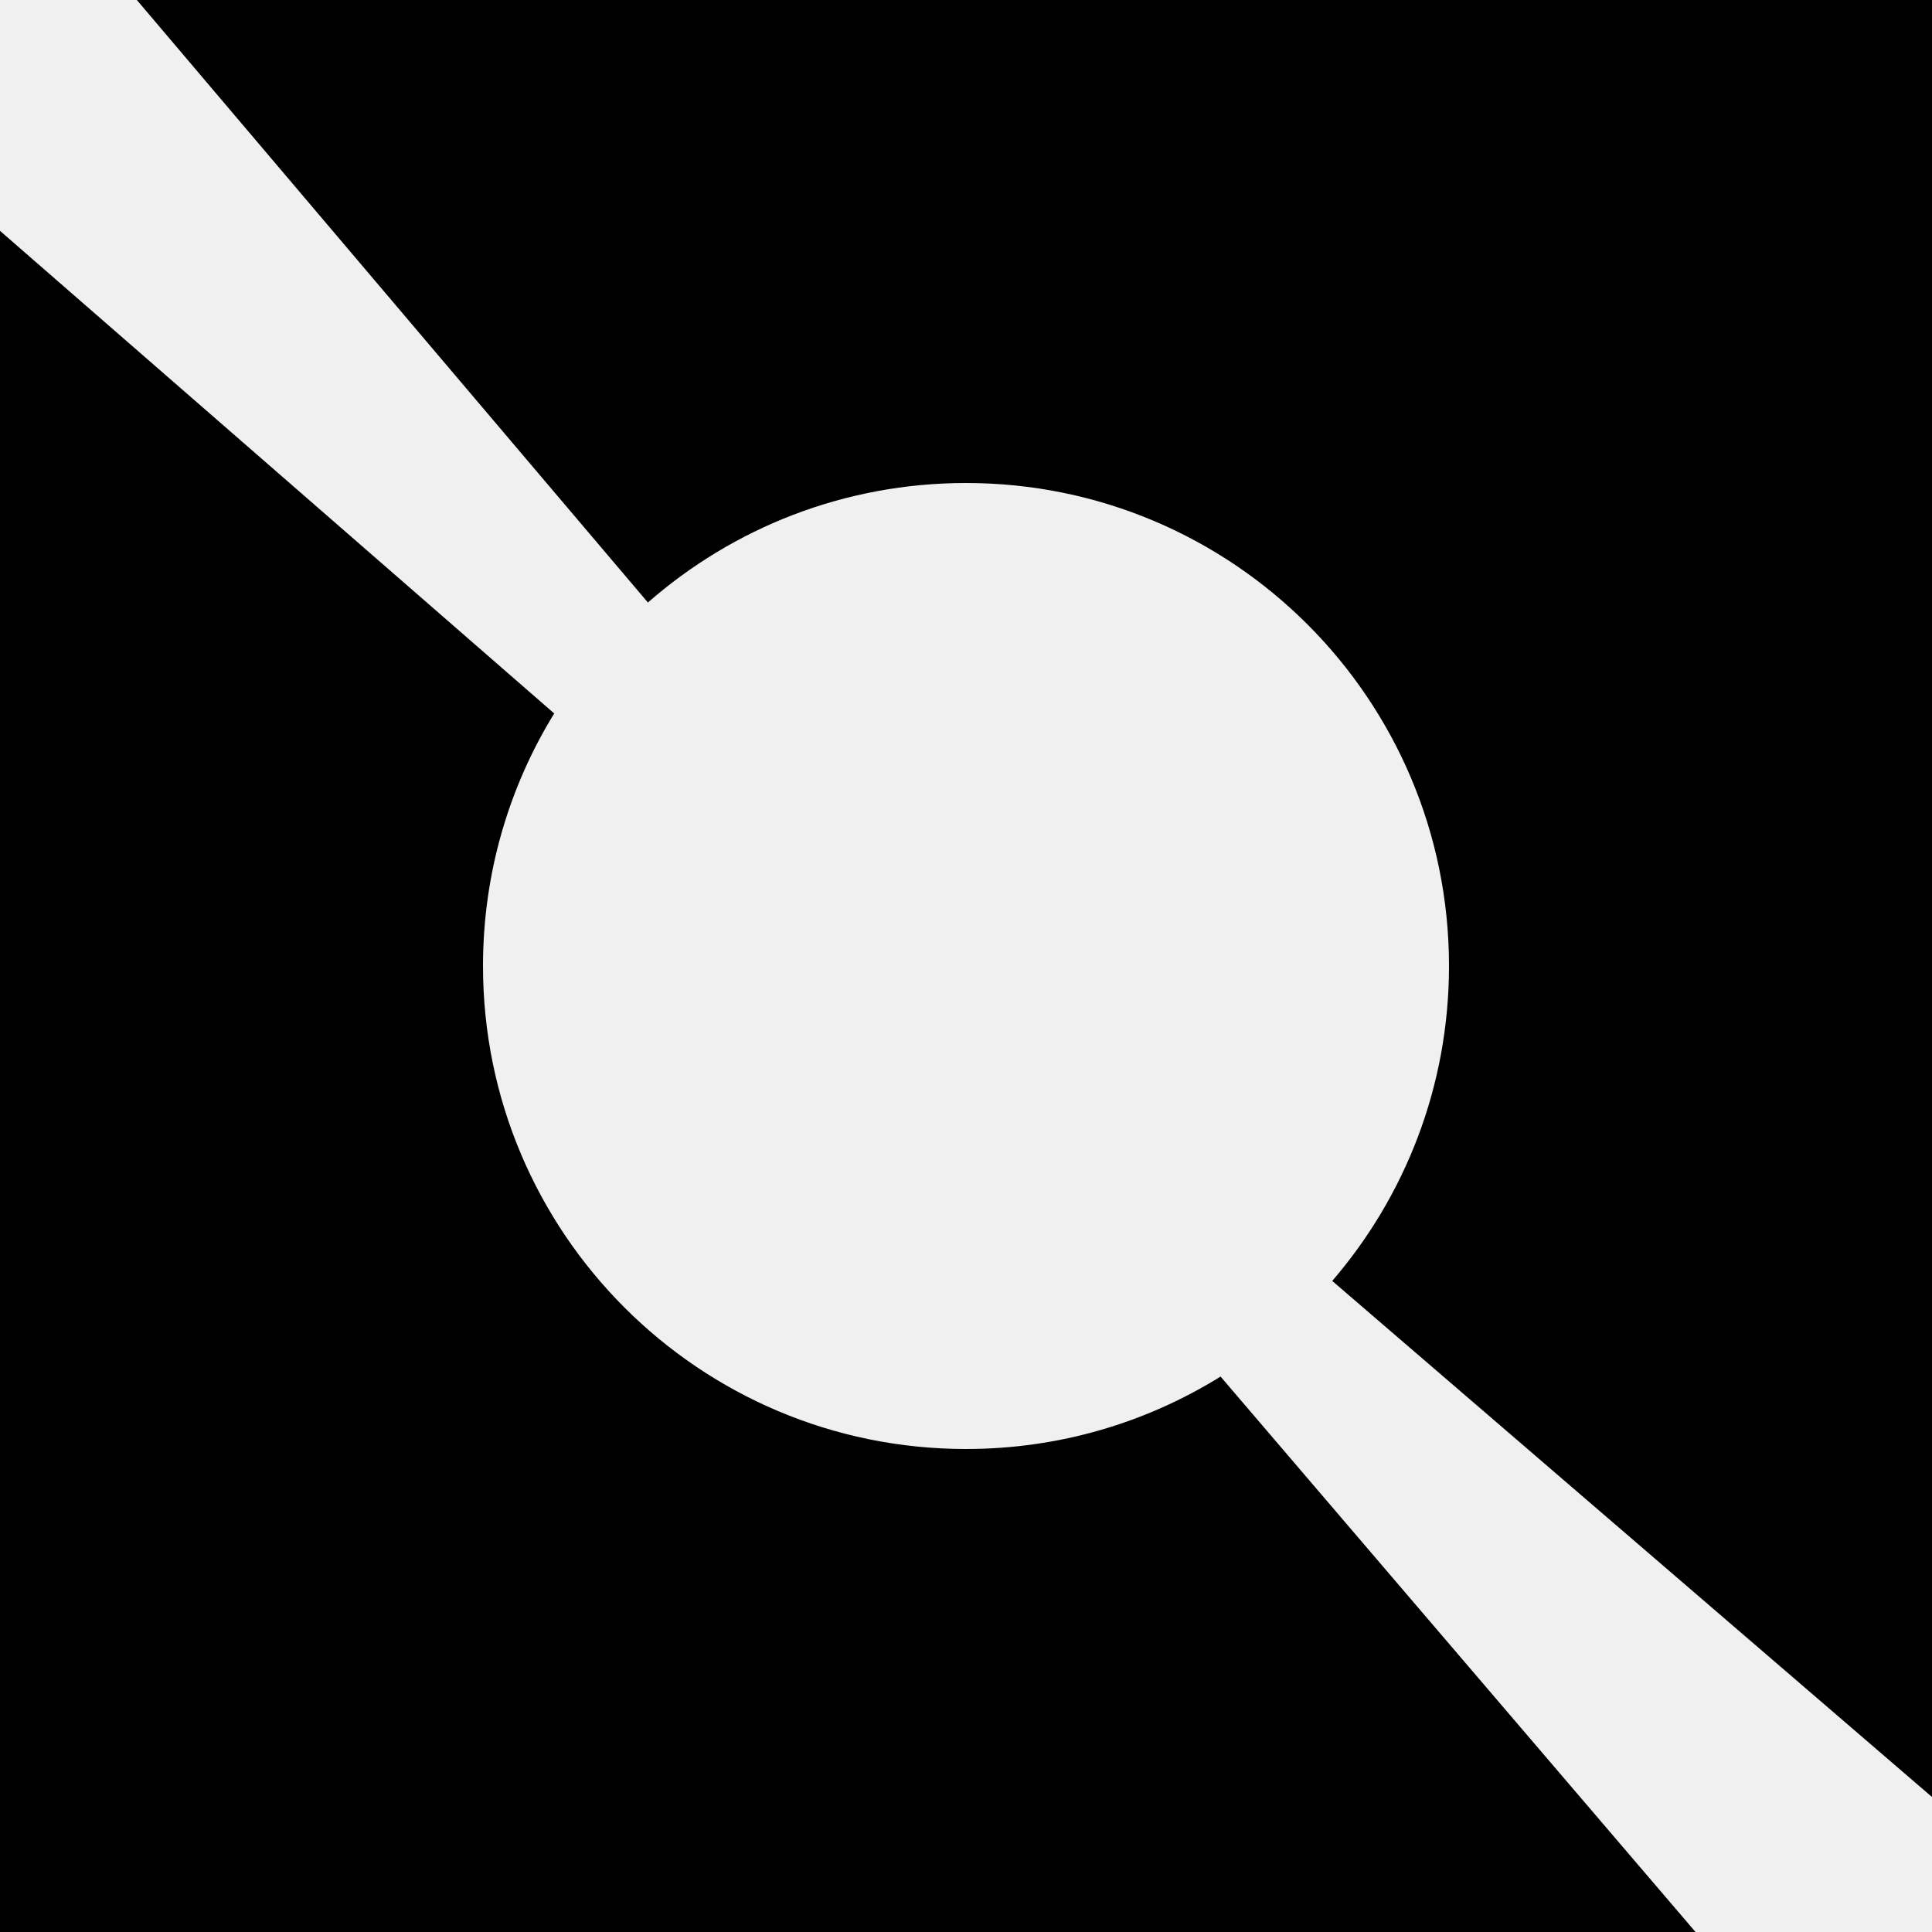
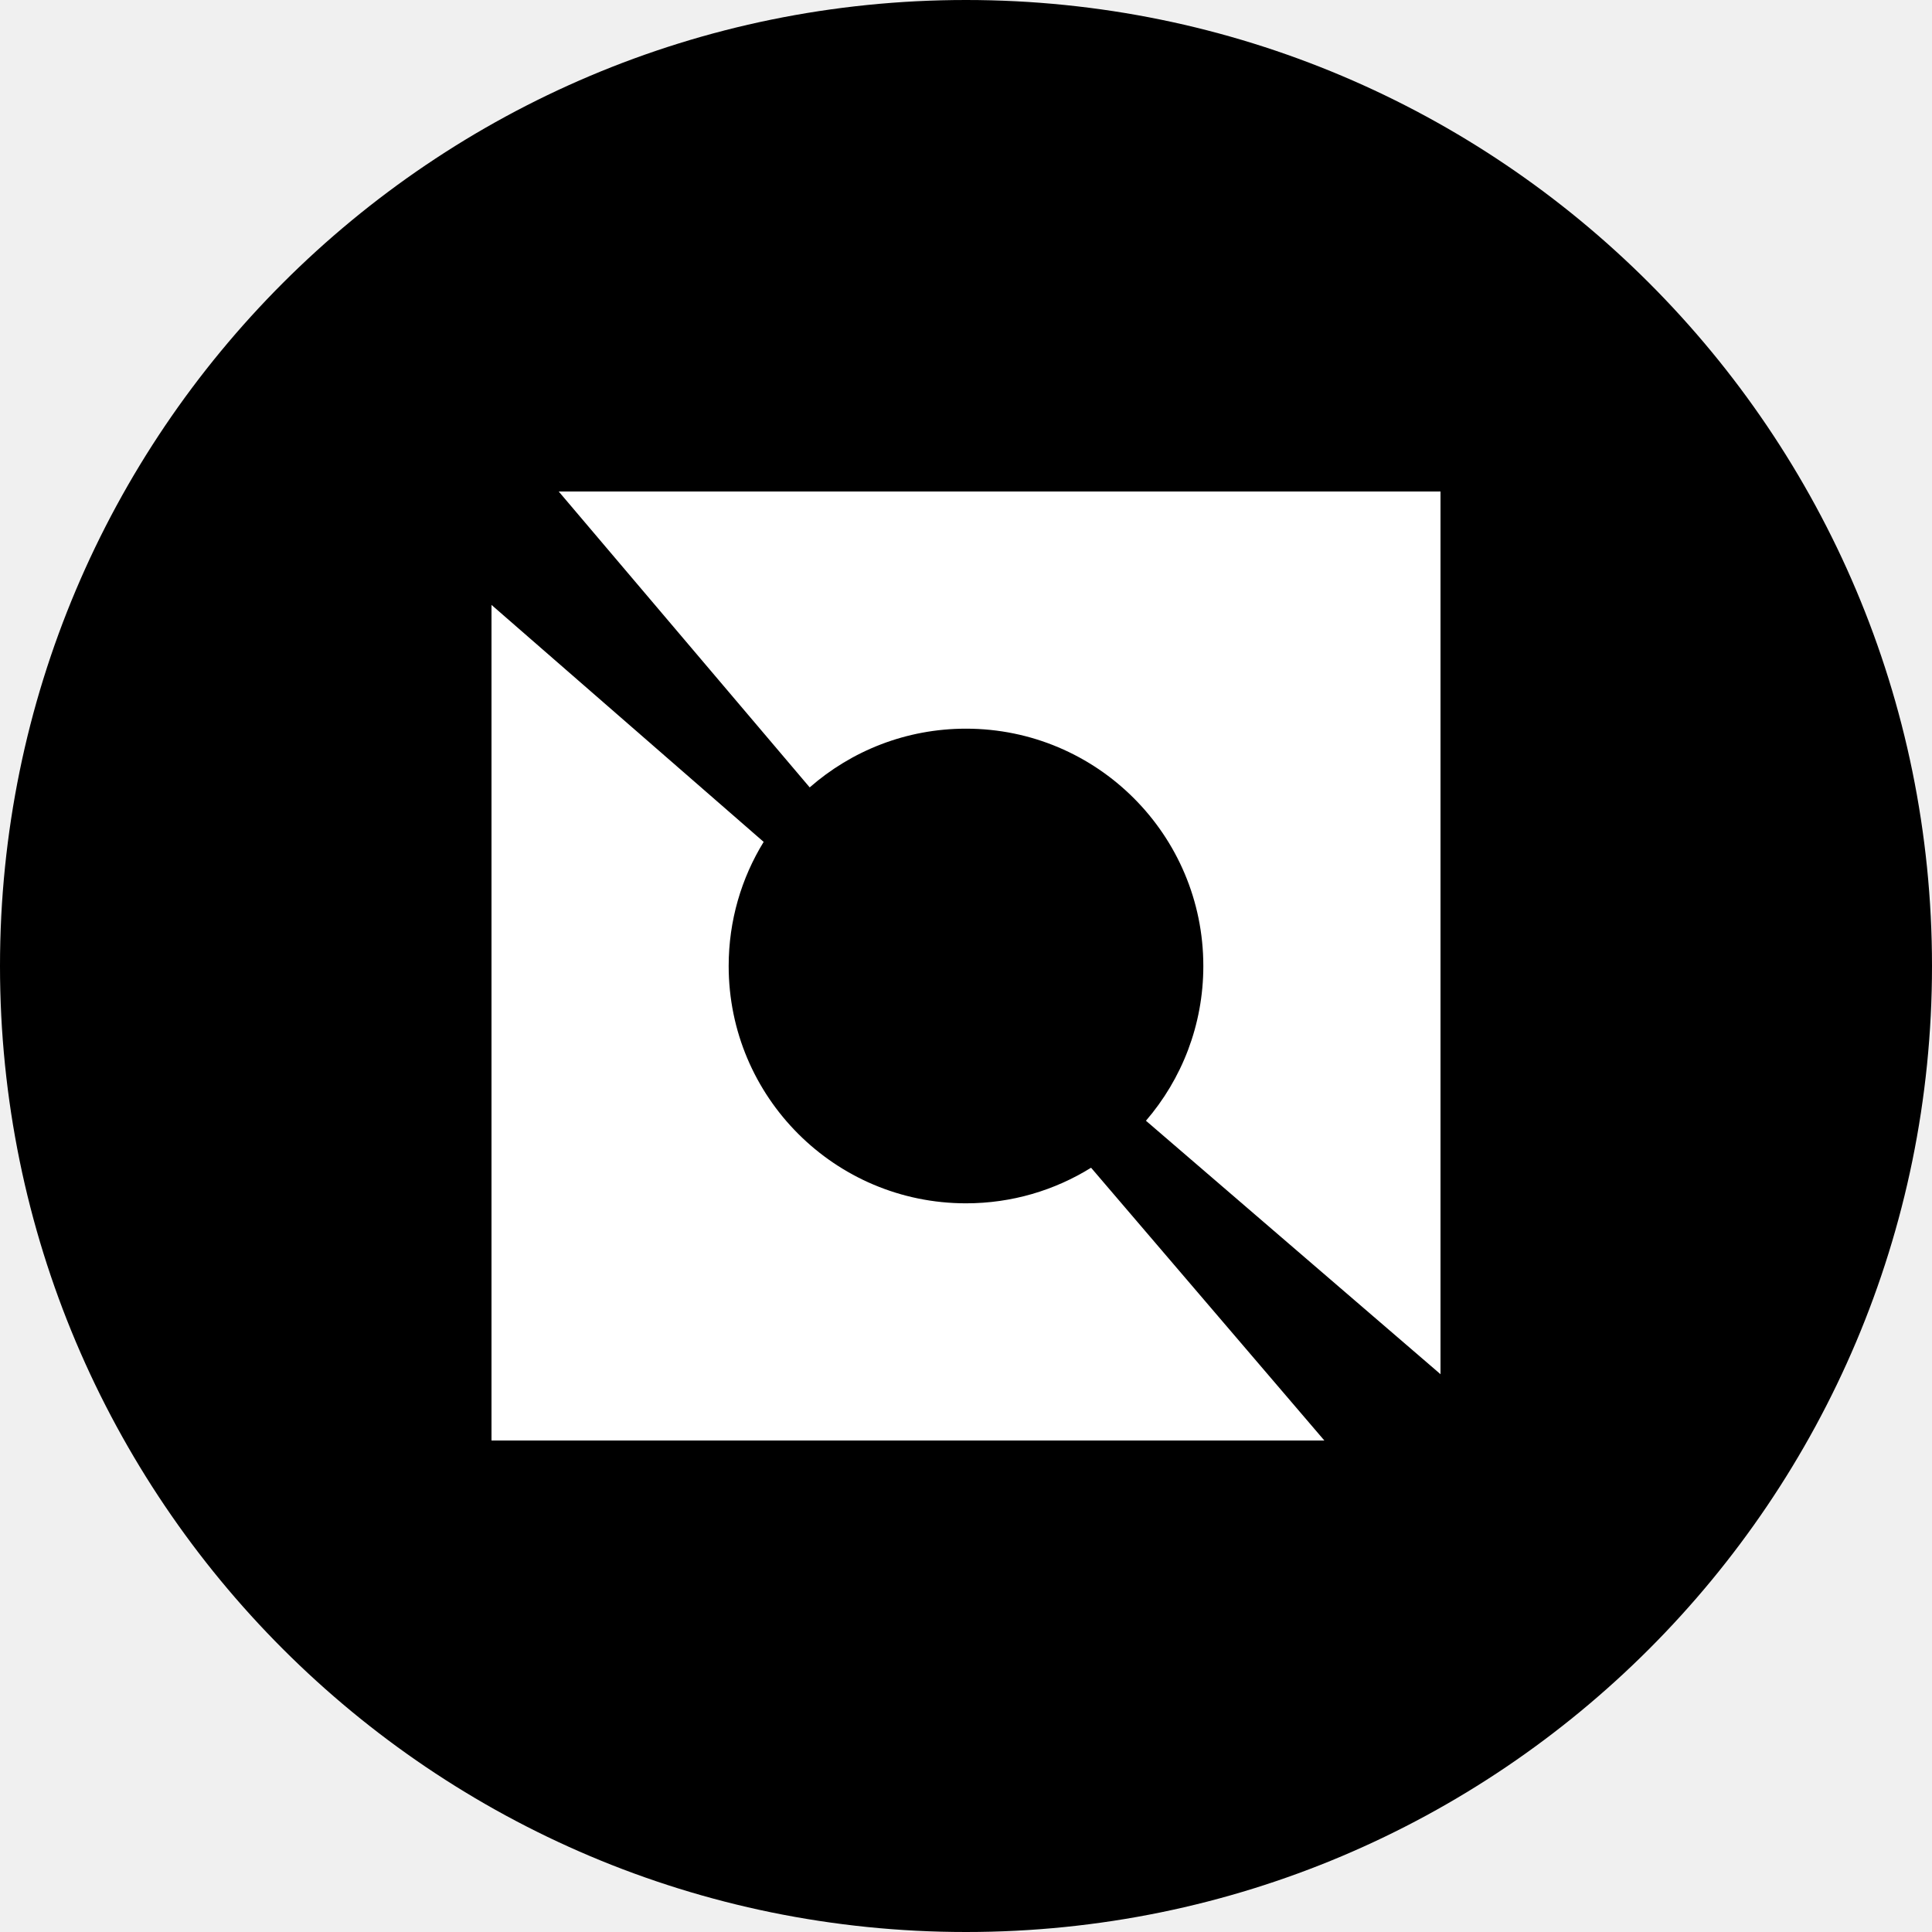
- <svg xmlns="http://www.w3.org/2000/svg" width="512" height="512" viewBox="0 0 512 512" fill="none">
-   <g clip-path="url(#clip0_757_838)">
-     <path d="M512 0H36.266L171.703 159.675C194.221 139.953 223.715 128 256 128C326.692 128 384 185.308 384 256C384 287.887 372.34 317.05 353.052 339.459L512 476.225V0Z" fill="black" />
-     <path d="M449.335 512L323.459 364.802C303.872 376.972 280.757 384 256 384C185.308 384 128 326.692 128 256C128 231.467 134.902 208.546 146.87 189.073L0 61.176V512H449.335Z" fill="black" />
+ <svg xmlns="http://www.w3.org/2000/svg" width="256" height="256" viewBox="0 0 256 256" fill="none">
+   <mask id="mask0_510_16" style="mask-type:alpha" maskUnits="userSpaceOnUse" x="0" y="0" width="256" height="256">
+     <circle cx="128" cy="128" r="128" fill="#D9D9D9" />
+   </mask>
+   <g mask="url(#mask0_510_16)">
+     <path d="M256 0H0V256H256V0Z" fill="black" />
+     <mask id="mask1_510_16" style="mask-type:luminance" maskUnits="userSpaceOnUse" x="65" y="65" width="126" height="126">
+       <path d="M190.894 65.106H65.106V190.894H190.894V65.106Z" fill="white" />
+     </mask>
+     <g mask="url(#mask1_510_16)">
+       <mask id="mask2_510_16" style="mask-type:luminance" maskUnits="userSpaceOnUse" x="65" y="65" width="126" height="126">
+         <path d="M190.894 65.106H65.106V190.894H190.894V65.106Z" fill="white" />
+       </mask>
+       <g mask="url(#mask2_510_16)">
+         <path d="M190.894 65.106H74.016L107.29 104.335C112.822 99.489 120.068 96.553 128 96.553C145.368 96.553 159.447 110.632 159.447 128C159.447 135.834 156.583 142.999 151.844 148.504L190.894 182.105V65.106Z" fill="white" />
+         <path d="M175.499 190.893L144.573 154.73C139.761 157.72 134.082 159.446 128 159.446C110.632 159.446 96.553 145.367 96.553 127.999C96.553 121.972 98.248 116.34 101.189 111.556L65.106 80.135V190.893H175.499Z" fill="white" />
+       </g>
+     </g>
  </g>
-   <defs>
-     <clipPath id="clip0_757_838">
-       <rect width="512" height="512" fill="white" />
-     </clipPath>
-   </defs>
</svg>
